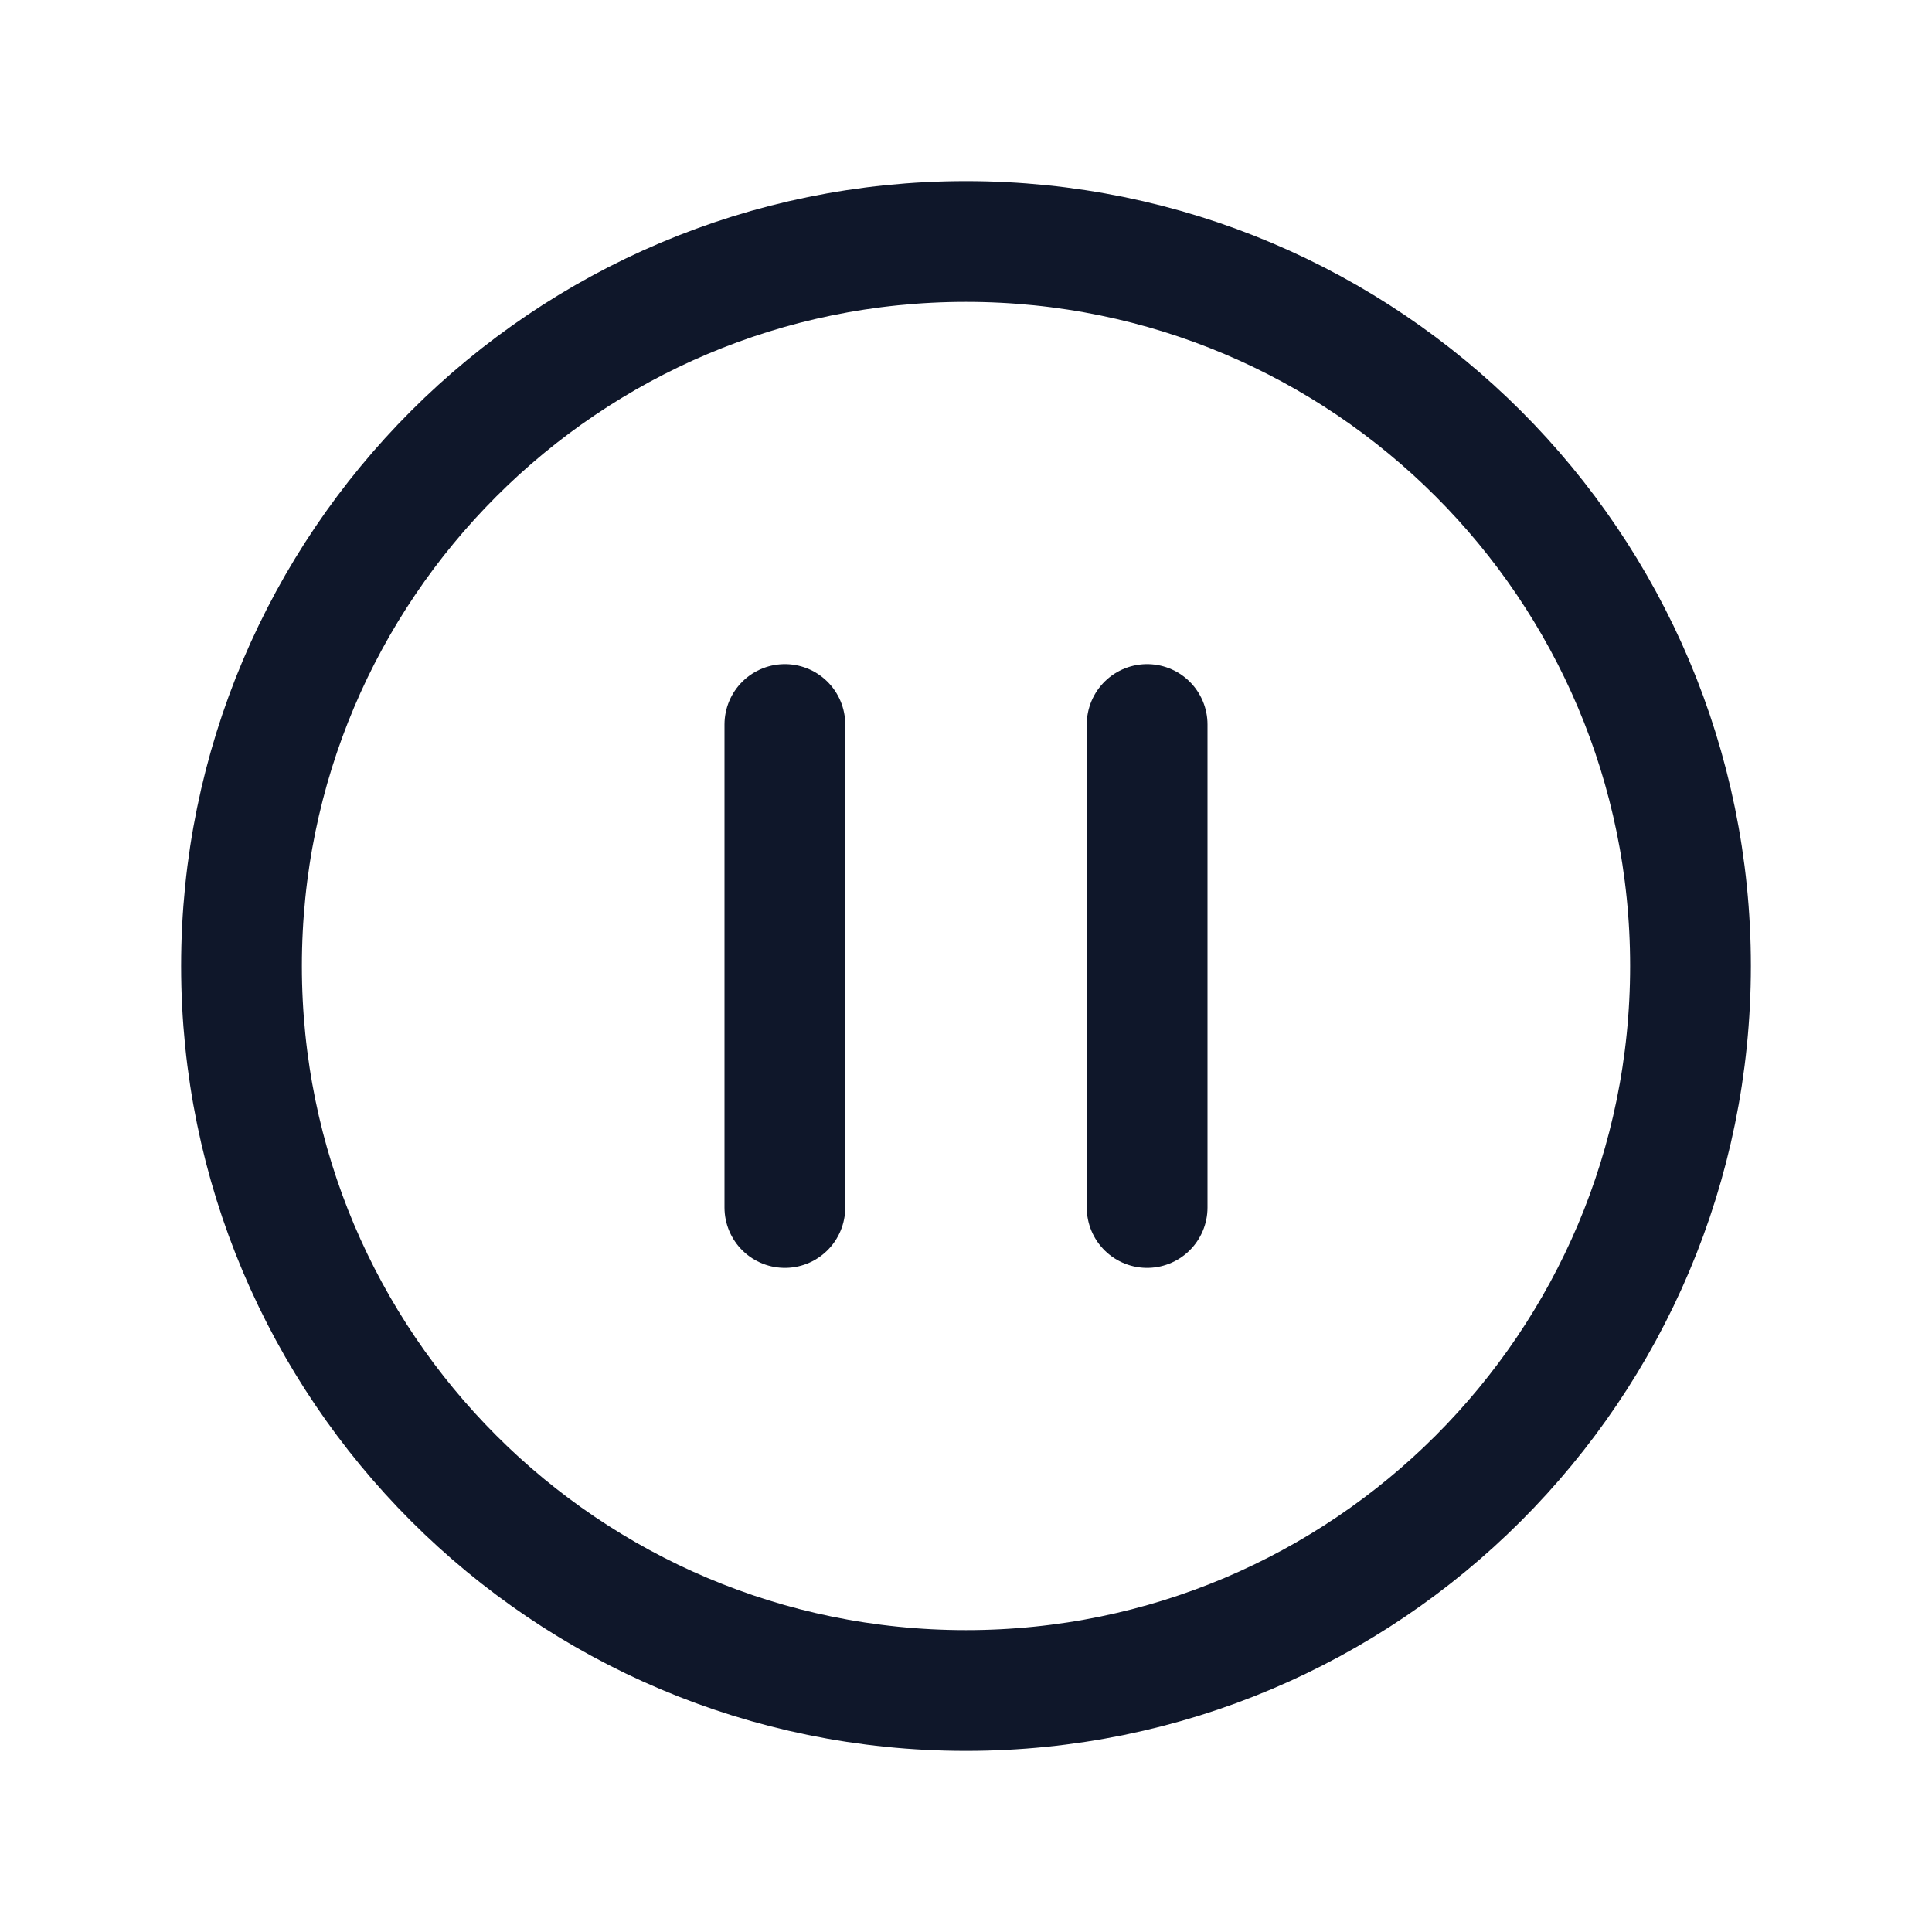
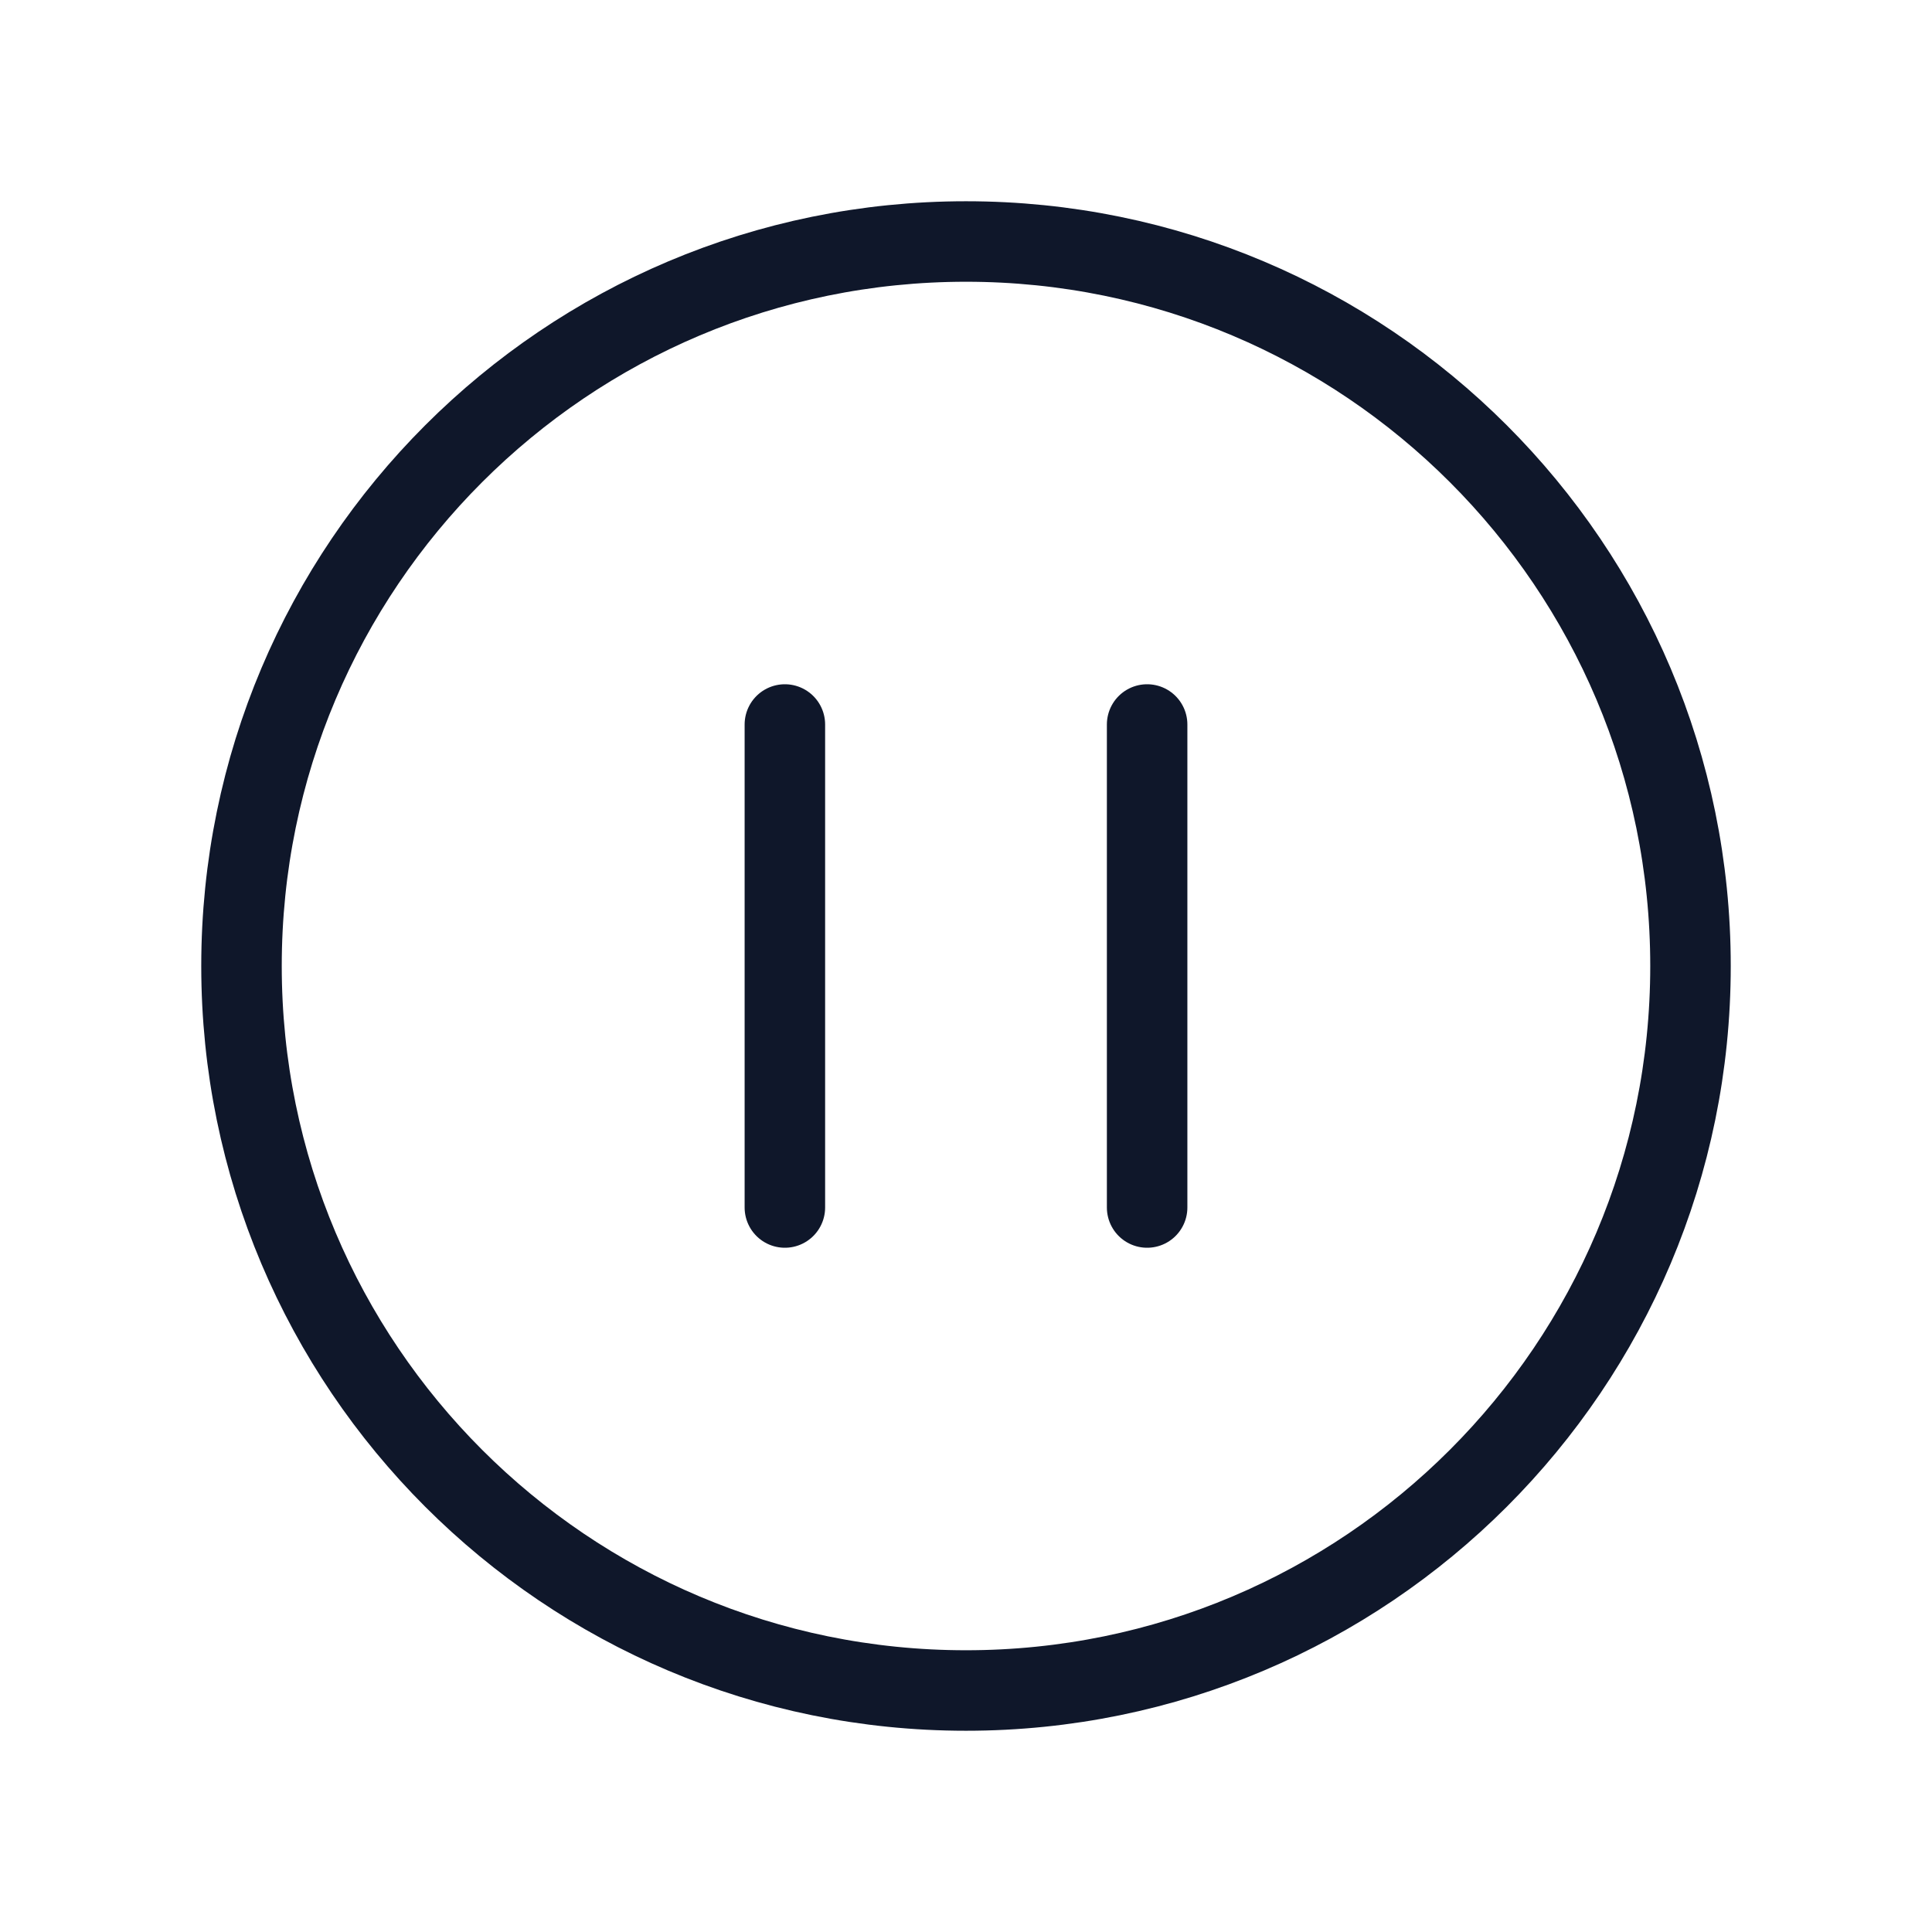
<svg xmlns="http://www.w3.org/2000/svg" width="24" height="24" viewBox="0 0 24 24" fill="none">
-   <path d="M14.25 9V15M9.75 15V9M21 12C21 16.971 16.971 21 12 21C7.029 21 3 16.971 3 12C3 7.029 7.029 3 12 3C16.971 3 21 7.029 21 12Z" stroke="#0F172A" stroke-width="1.5" stroke-linecap="round" stroke-linejoin="round" />
+   <path d="M14.25 9V15M9.75 15V9M21 12C21 16.971 16.971 21 12 21C7.029 21 3 16.971 3 12C3 7.029 7.029 3 12 3C16.971 3 21 7.029 21 12Z" stroke="#0F172A" stroke-width="#strokeWidthToken#" stroke-linecap="round" stroke-linejoin="round" />
</svg>
